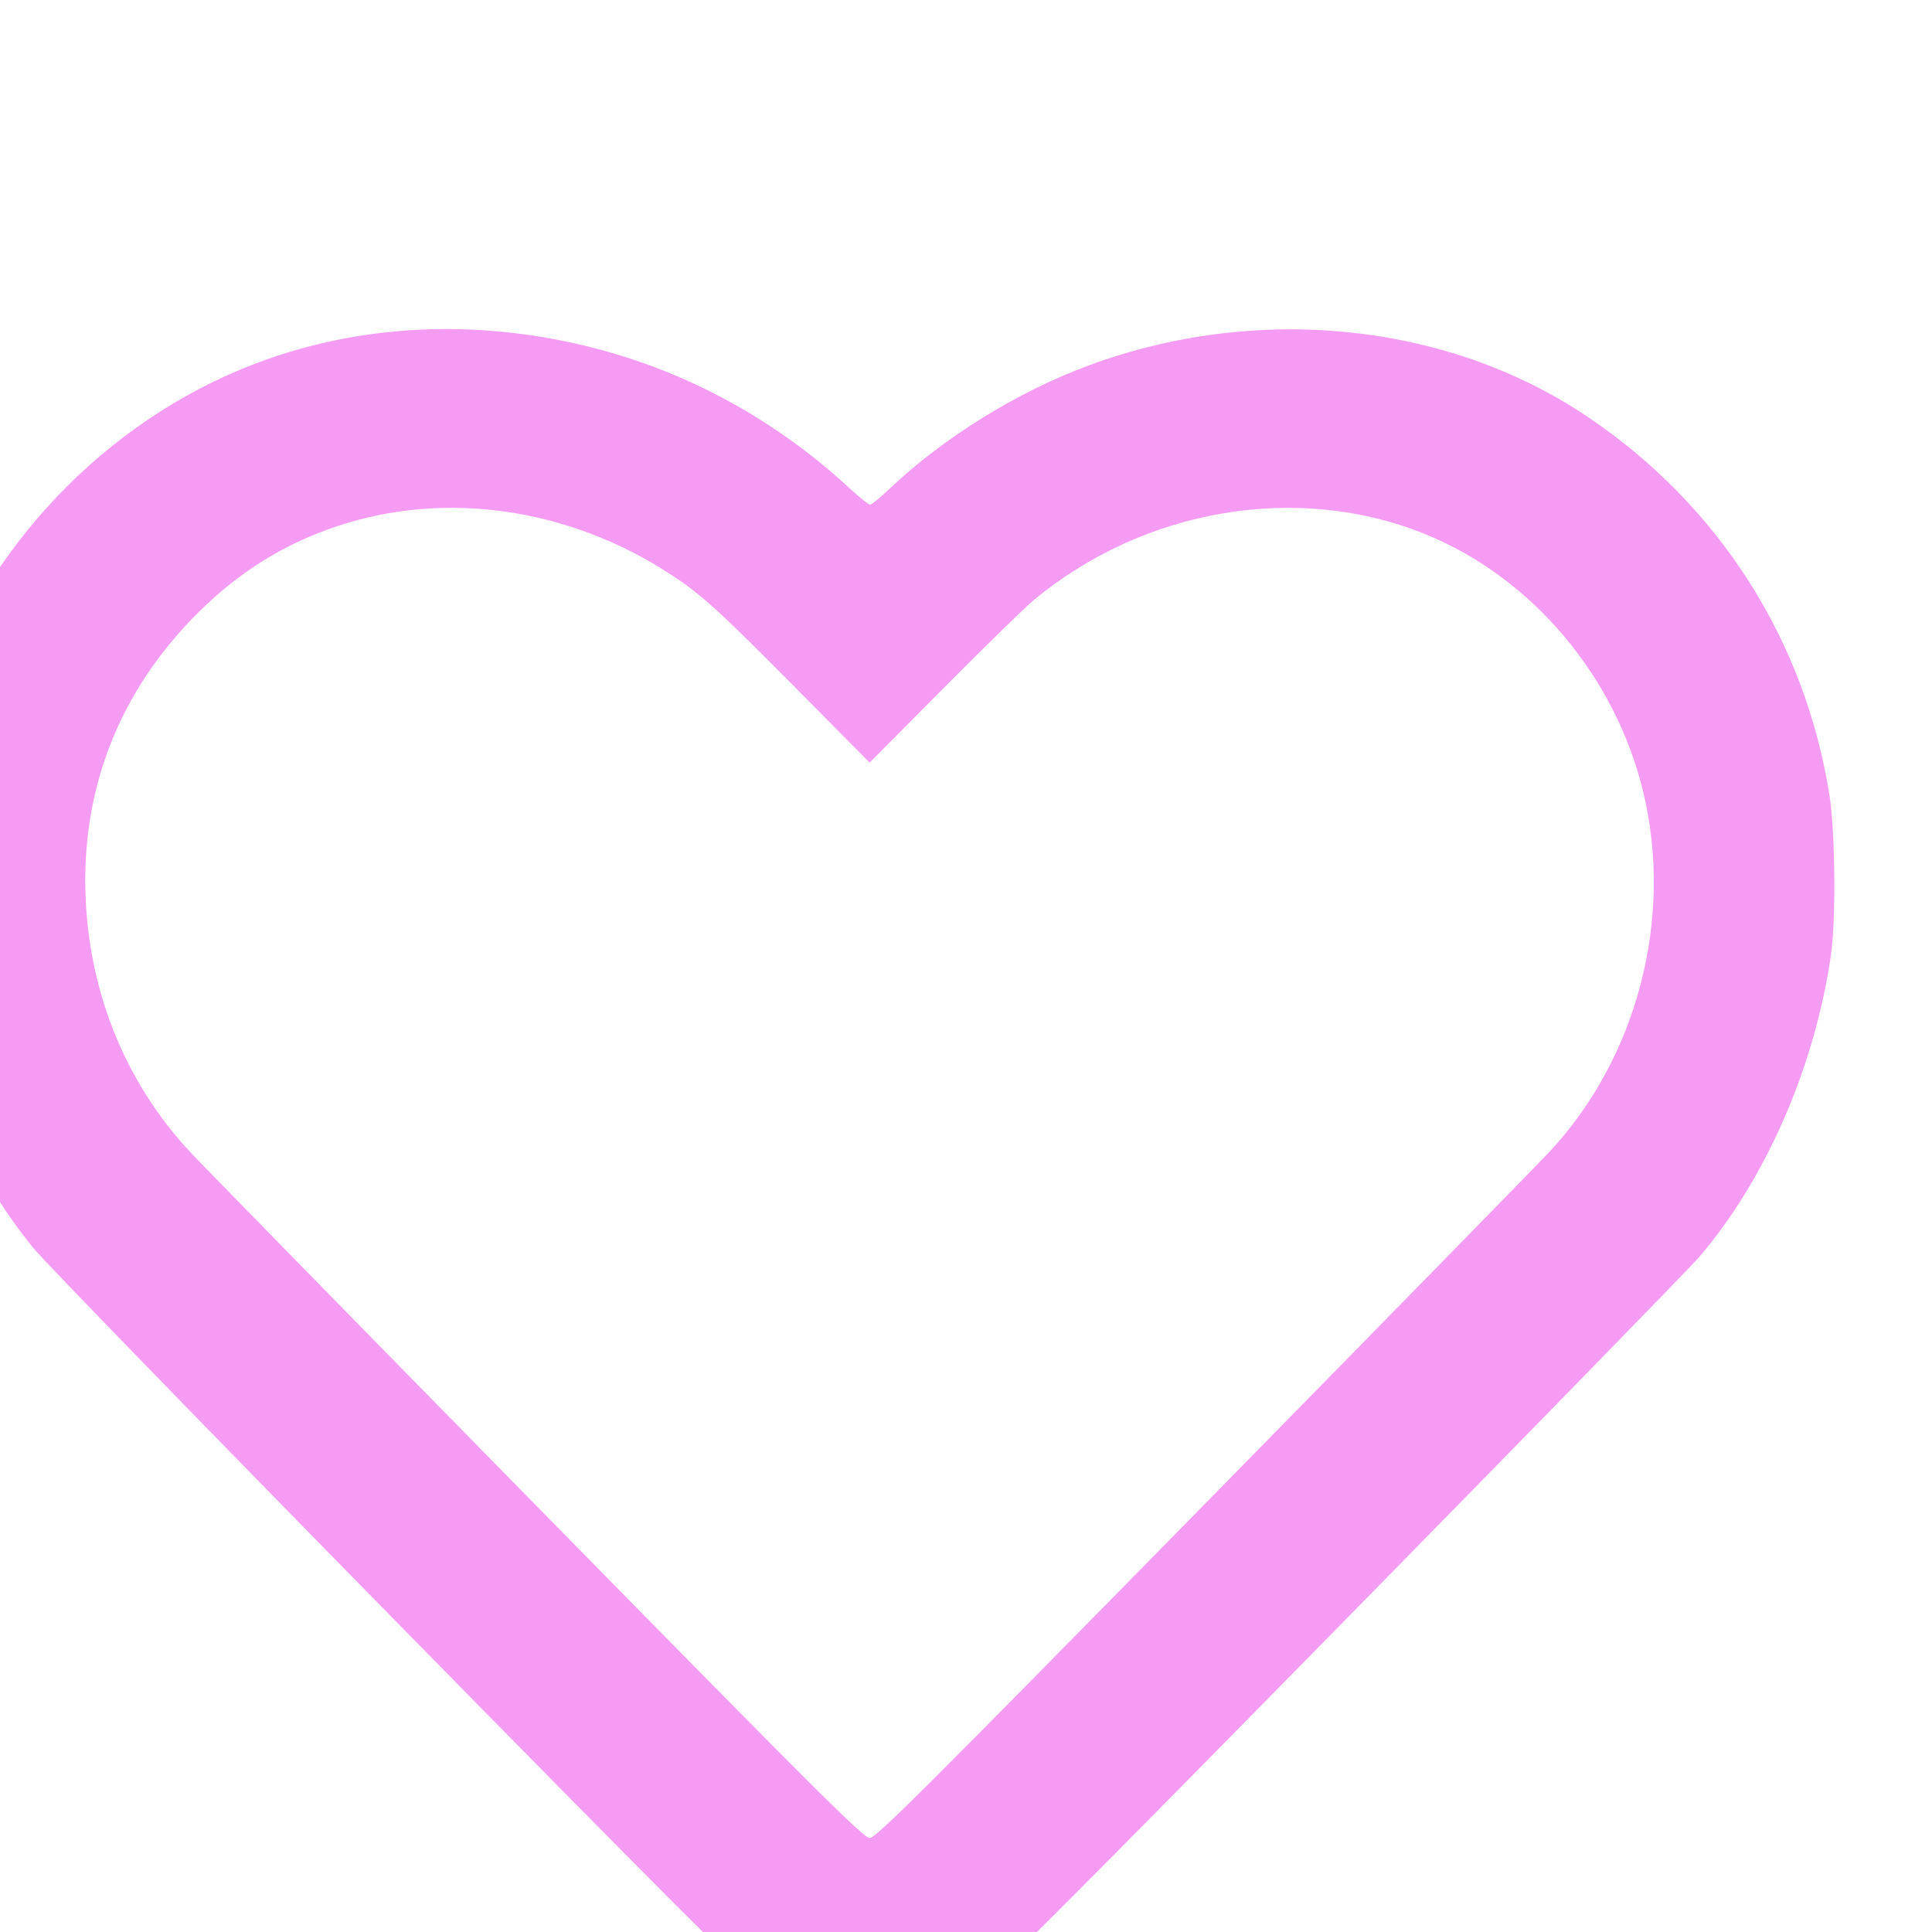
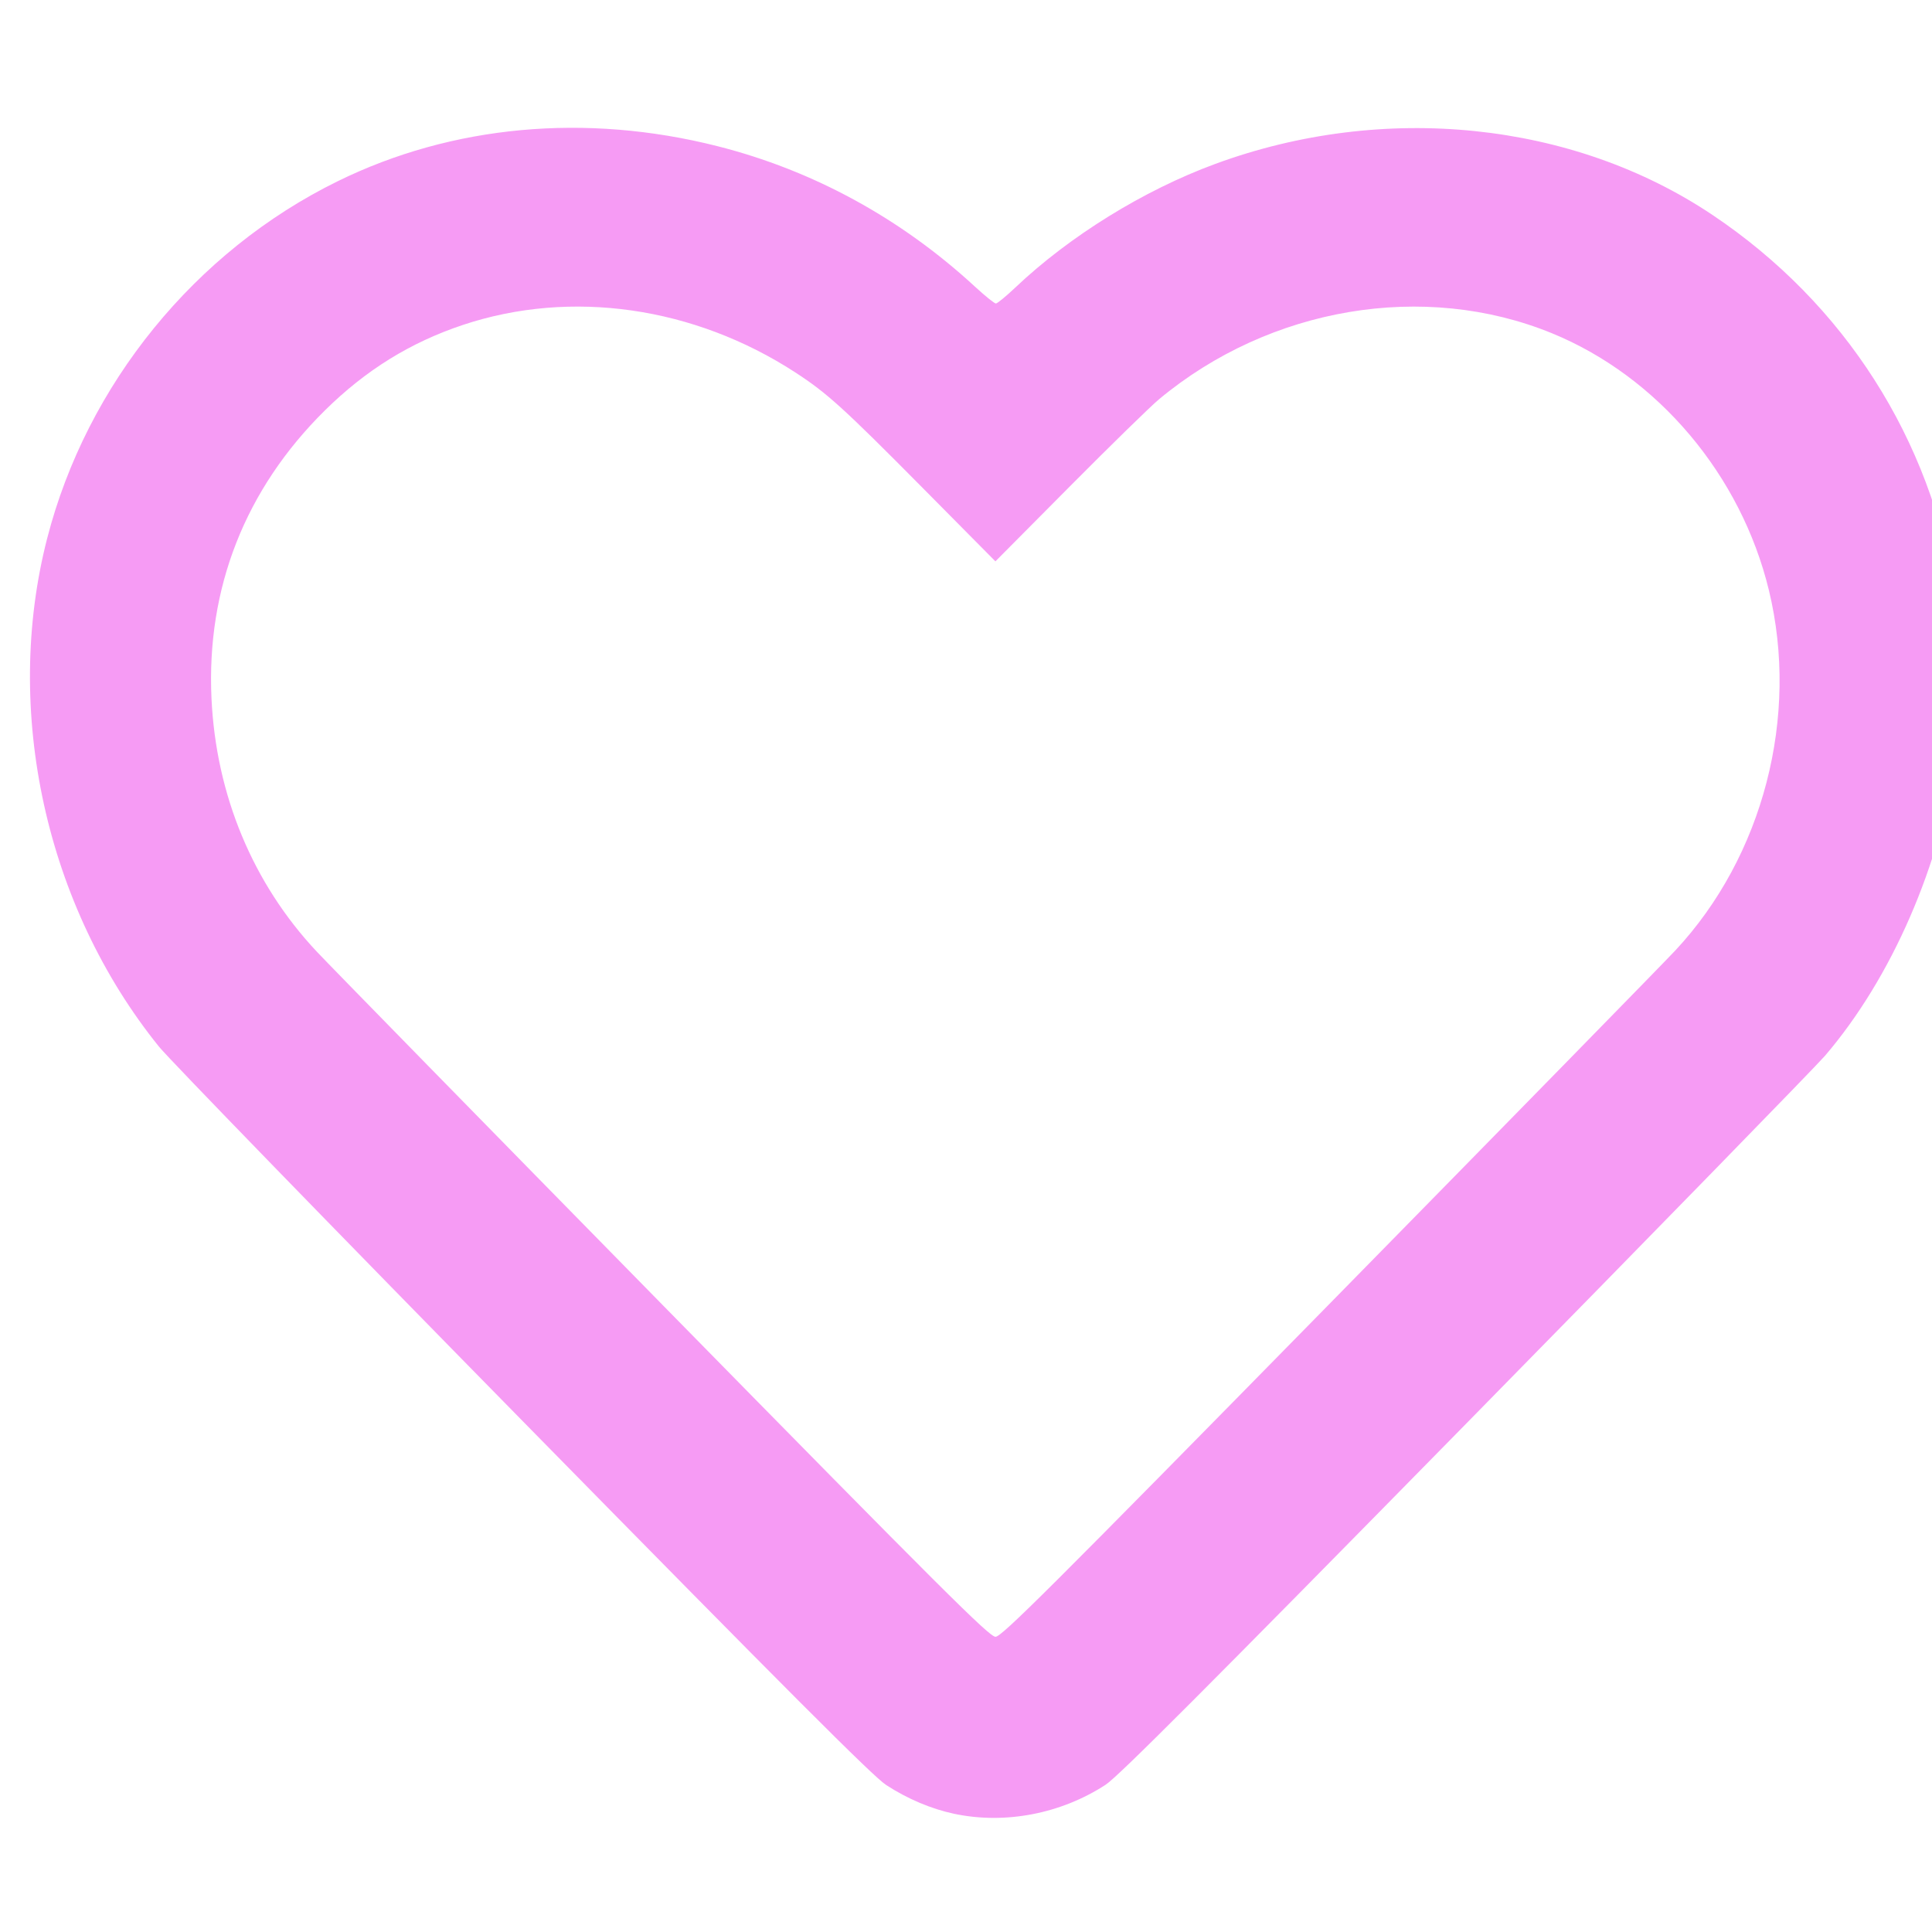
- <svg xmlns="http://www.w3.org/2000/svg" width="18" height="18" viewBox="0 0 768 768" id="svg2" version="1.1">
+ <svg xmlns="http://www.w3.org/2000/svg" width="18" height="18" viewBox="-50 80 768 768" id="svg2" version="1.1">
  <defs id="defs4" />
  <path style="fill:#f69bf4" d="m 329.214,800.992 c -9.104,-1.942 -18.541,-5.943 -26.967,-11.434 C 297.041,786.165 263.761,752.847 158.006,645.148 82.395,568.148 17.237,501.066 13.21,496.078 -31.814,440.3 -48.915,362.52 -31.232,293.941 -15.452,232.74 27.548,179.891 84.214,152.055 129.613,129.753 182.755,124.838 235.155,138.094 c 38.007,9.615 72.856,28.615 102.355,55.804 4.028,3.712 7.79,6.75 8.361,6.75 0.571,0 4.032,-2.84 7.691,-6.31 21.6,-20.487 51.036,-38.692 79.509,-49.174 66.965,-24.652 142.158,-16.936 197.677,20.283 52.493,35.191 86.928,89.105 96.574,151.201 2.187,14.08 2.508,48.921 0.575,62.5 -6.345,44.582 -25.89,89.519 -52.425,120.532 -3.544,4.142 -67.849,70.068 -142.9,146.501 -103.263,105.166 -138.064,140.018 -143.069,143.279 -17.792,11.592 -40.049,15.849 -60.289,11.532 z M 477.913,598.898 c 71.145,-72.463 133.286,-135.963 138.09,-141.113 34.892,-37.401 49.317,-92.948 37.168,-143.122 -11.099,-45.838 -44.14,-84.971 -86.297,-102.21 -50.732,-20.745 -112.042,-10.44 -156.117,26.239 -3.366,2.801 -19.382,18.449 -35.592,34.774 l -29.472,29.681 -29.239,-29.513 c -31.238,-31.53 -37.688,-37.378 -50.239,-45.544 -40.314,-26.229 -89.203,-33.238 -132.151,-18.943 -20.885,6.951 -38.69,17.976 -54.911,34 -31.653,31.269 -47.141,70.606 -45.082,114.5 1.799,38.361 16.432,73.556 41.838,100.628 5.096,5.43 67.25,68.935 138.121,141.122 111.139,113.204 129.246,131.25 131.693,131.25 2.447,0 20.621,-18.114 132.192,-131.75 z" id="path2998" />
</svg>
